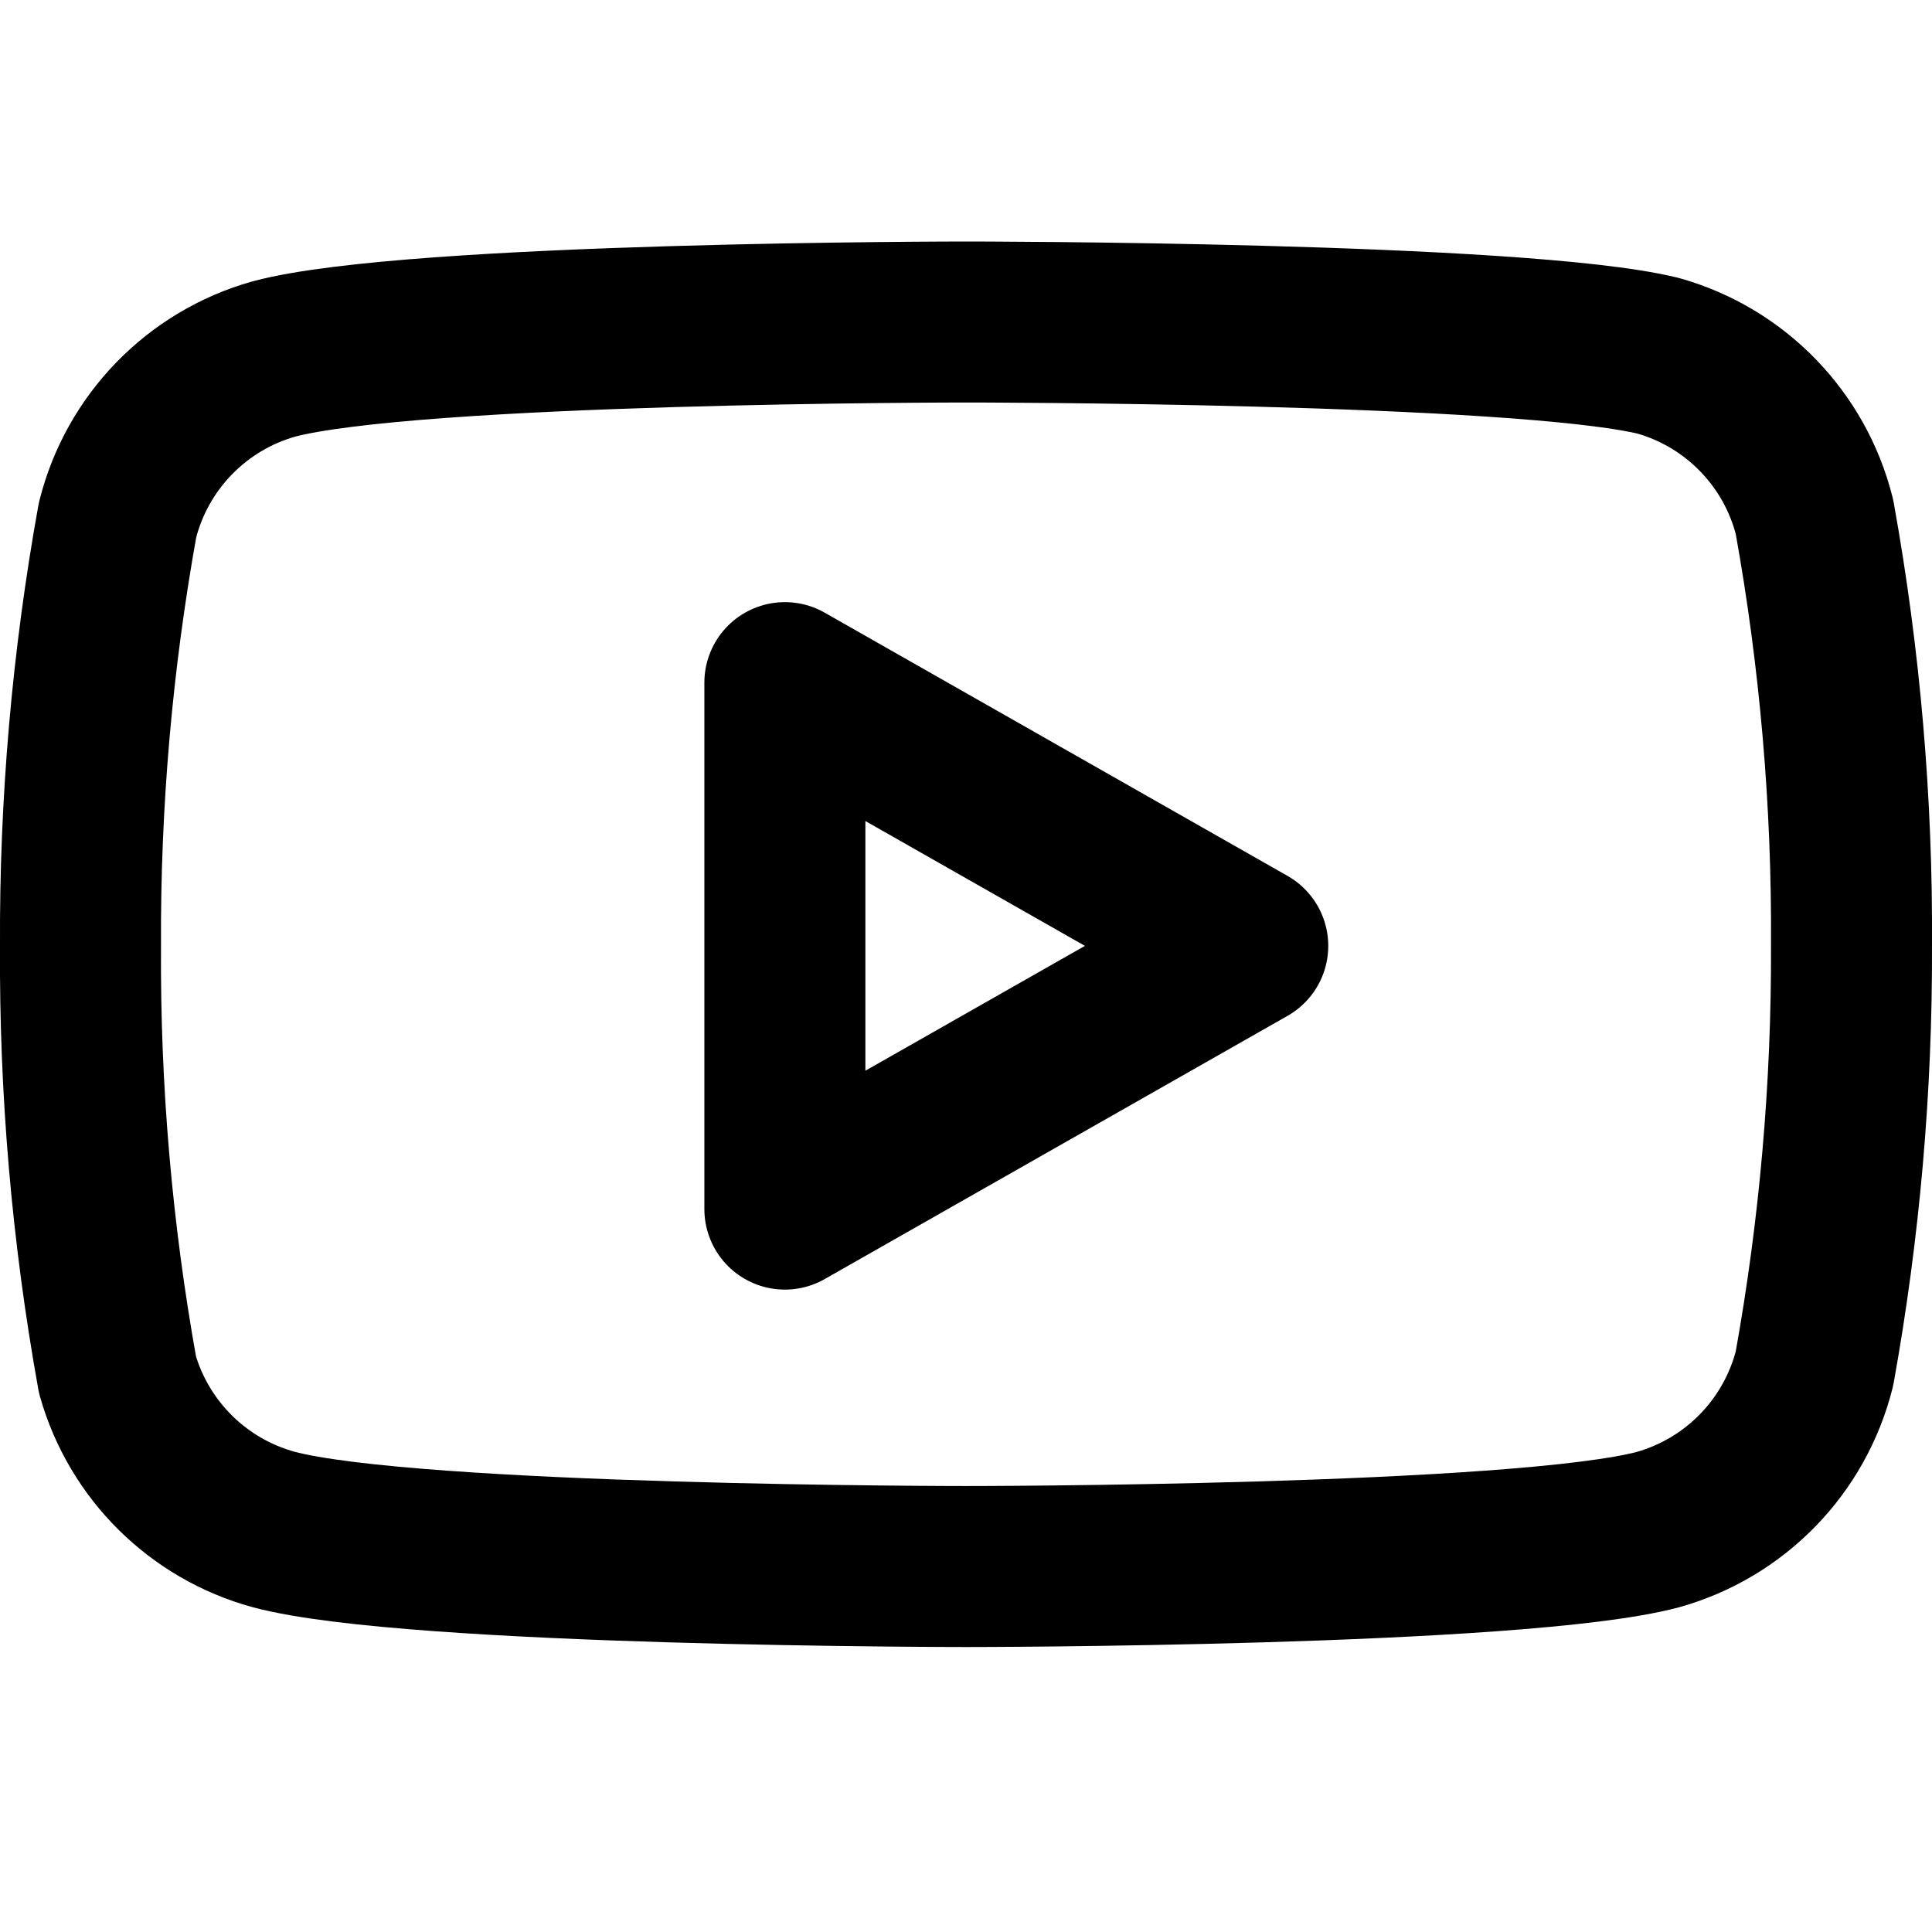
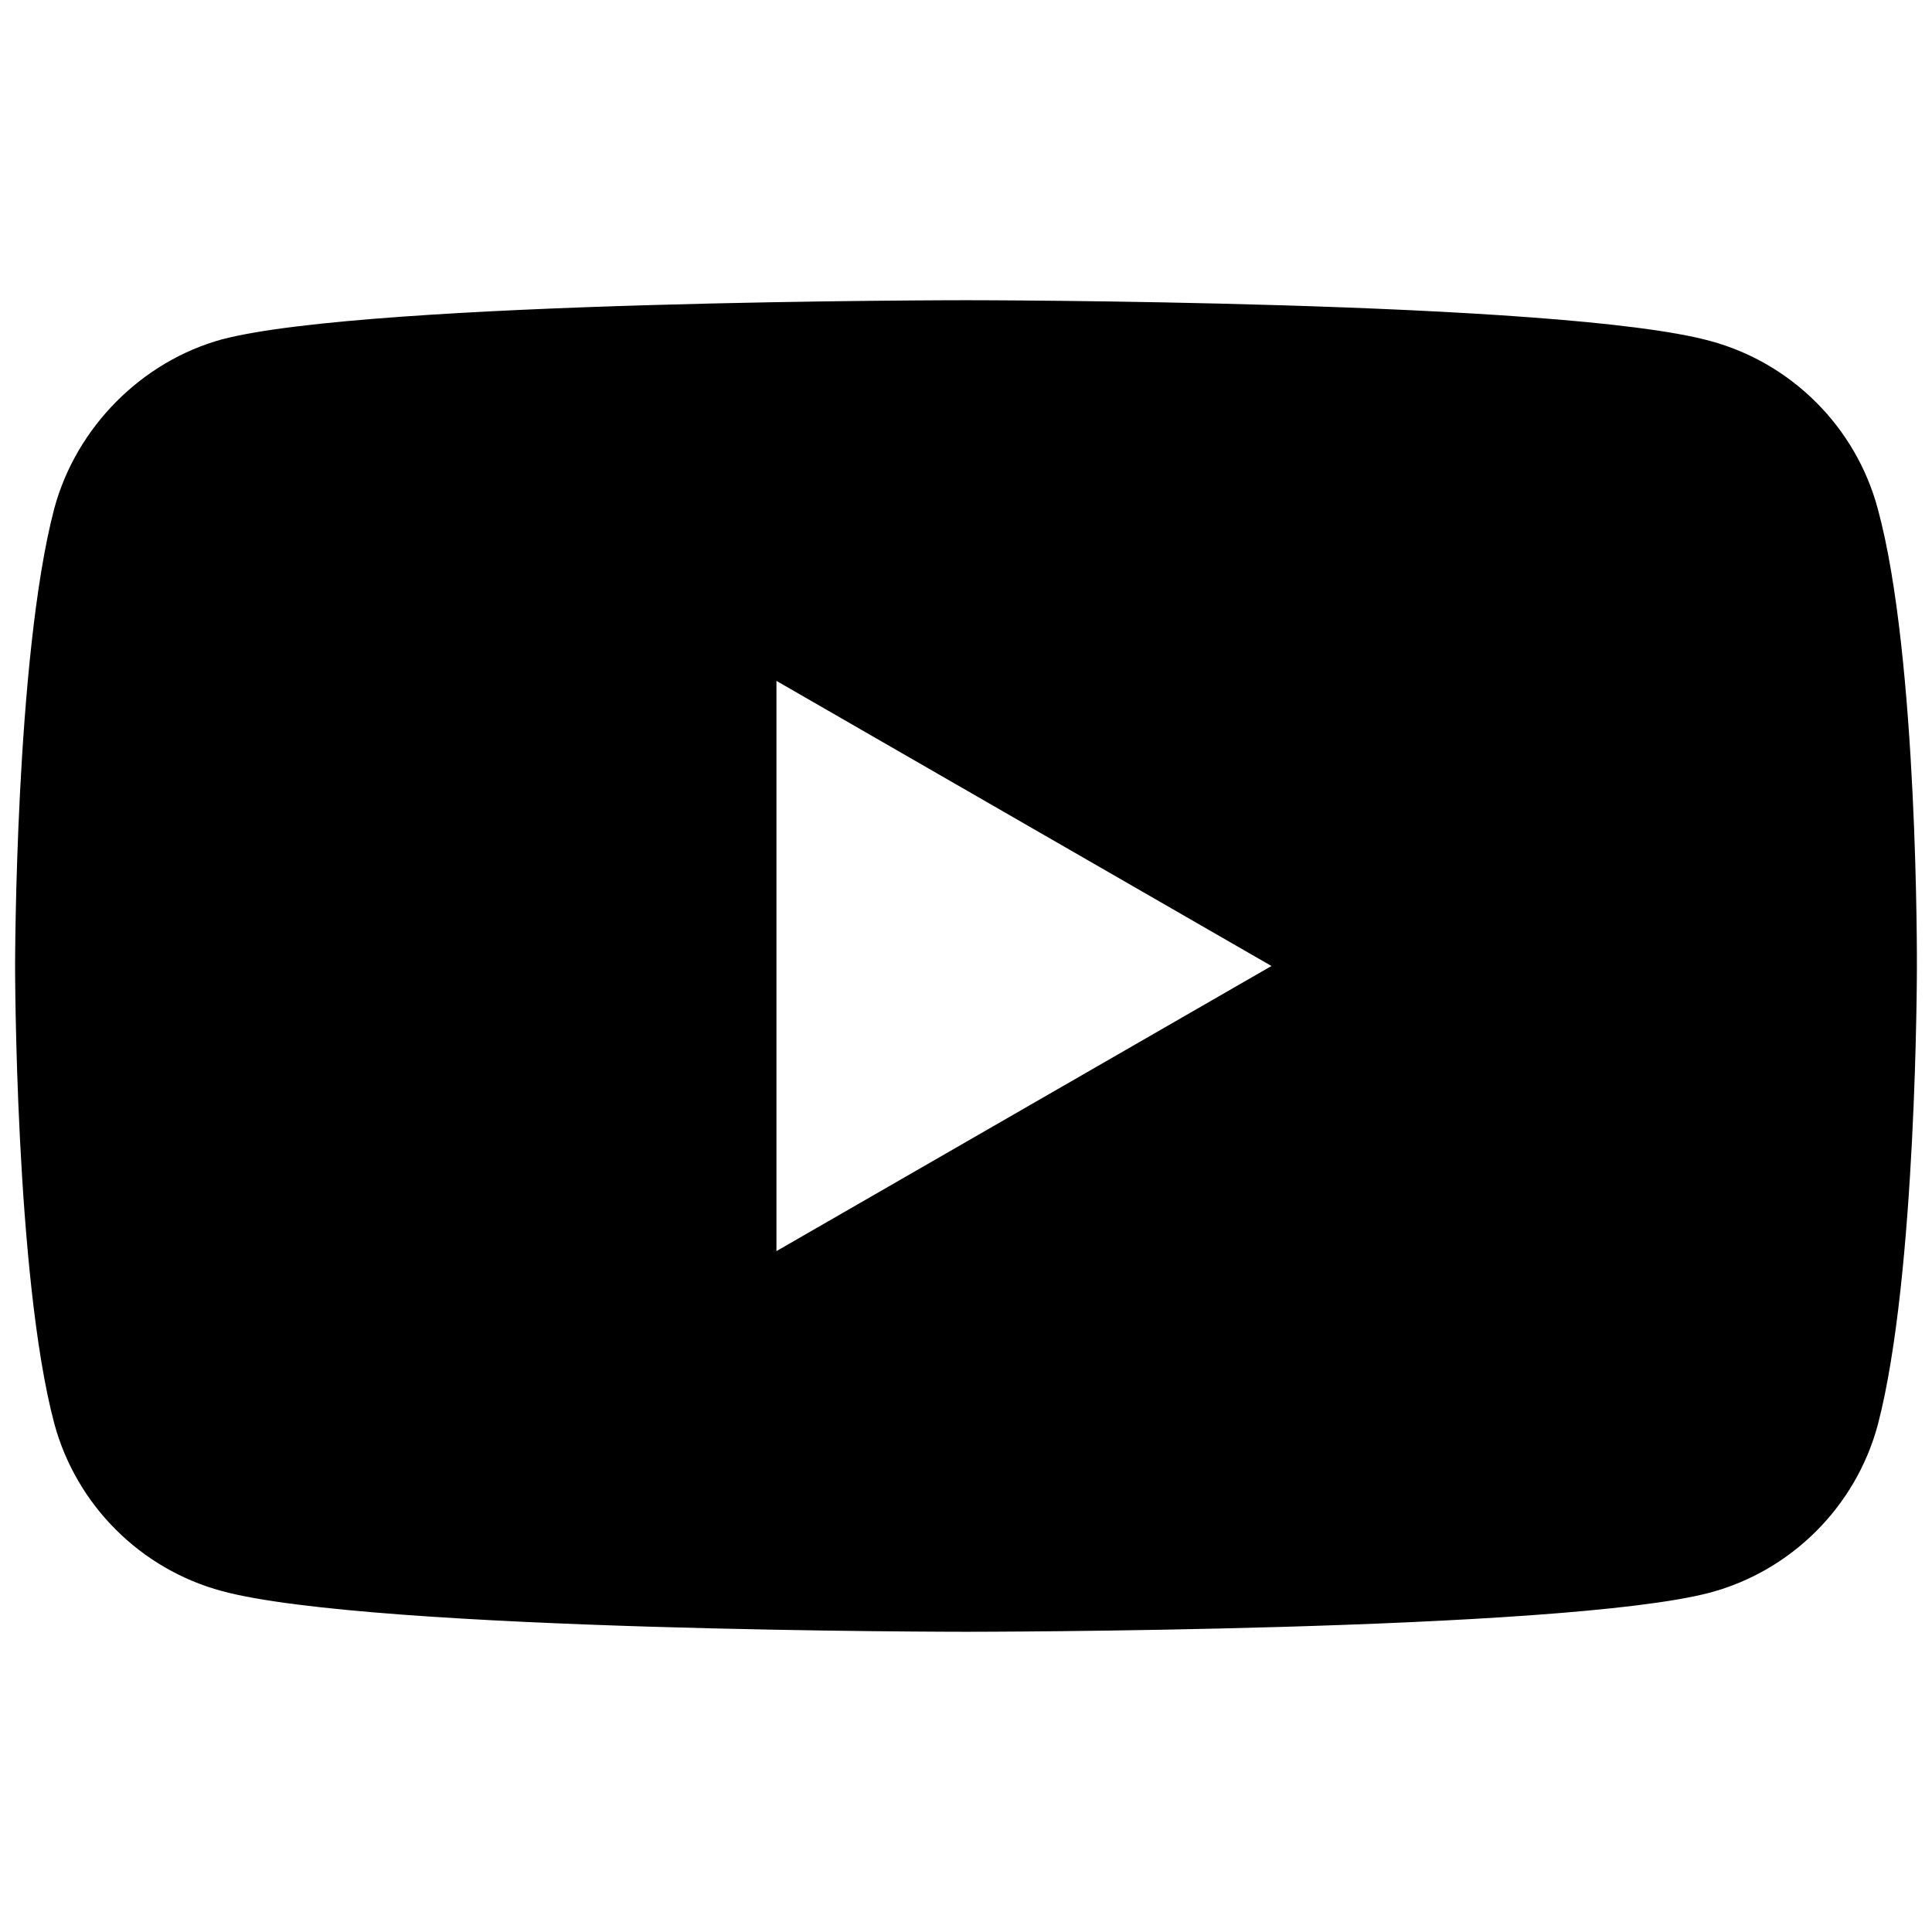
- <svg xmlns="http://www.w3.org/2000/svg" width="24" height="24" viewBox="0 0 24 24" fill="none" stroke="currentColor" stroke-width="2" stroke-linecap="round" stroke-linejoin="round" class="feather feather-youtube">
-   <path d="M22.54 6.42a2.78 2.78 0 0 0-1.94-2C18.88 4 12 4 12 4s-6.88 0-8.6.46a2.78 2.78 0 0 0-1.94 2A29 29 0 0 0 1 11.75a29 29 0 0 0 .46 5.33A2.78 2.78 0 0 0 3.4 19c1.72.46 8.6.46 8.6.46s6.88 0 8.6-.46a2.78 2.78 0 0 0 1.94-2 29 29 0 0 0 .46-5.25 29 29 0 0 0-.46-5.33z" />
-   <polygon points="9.75 15.02 15.5 11.75 9.75 8.48 9.75 15.02" />
+ <svg xmlns="http://www.w3.org/2000/svg" height="512pt" viewBox="-21 -117 512.501 512" width="512pt" version="1.1" id="svg4">
+   <defs id="defs8" />
+   <path d="m 477.102,17.659 c -5.814,-21.613 -22.854,-38.65 -44.463,-44.47 -39.478,-10.802 -197.394,-10.802 -197.394,-10.802 0,0 -157.91,0 -197.388,10.392 C 16.663,-21.407 -0.793,-3.951 -6.607,17.659 -16.996,57.134 -16.996,139 -16.996,139 c 0,0 0,82.279 10.389,121.341 5.82,21.61 22.854,38.647 44.466,44.466 39.891,10.805 197.391,10.805 197.391,10.805 0,0 157.91,0 197.388,-10.392 21.613,-5.817 38.65,-22.854 44.47,-44.463 10.386,-39.478 10.386,-121.341 10.386,-121.341 0,0 0.416,-82.282 -10.392,-121.757 z M 184.968,214.631 V 63.369 l 131.315,75.631 z m 0,0" id="path2" style="stroke-width:0.788" />
</svg>
